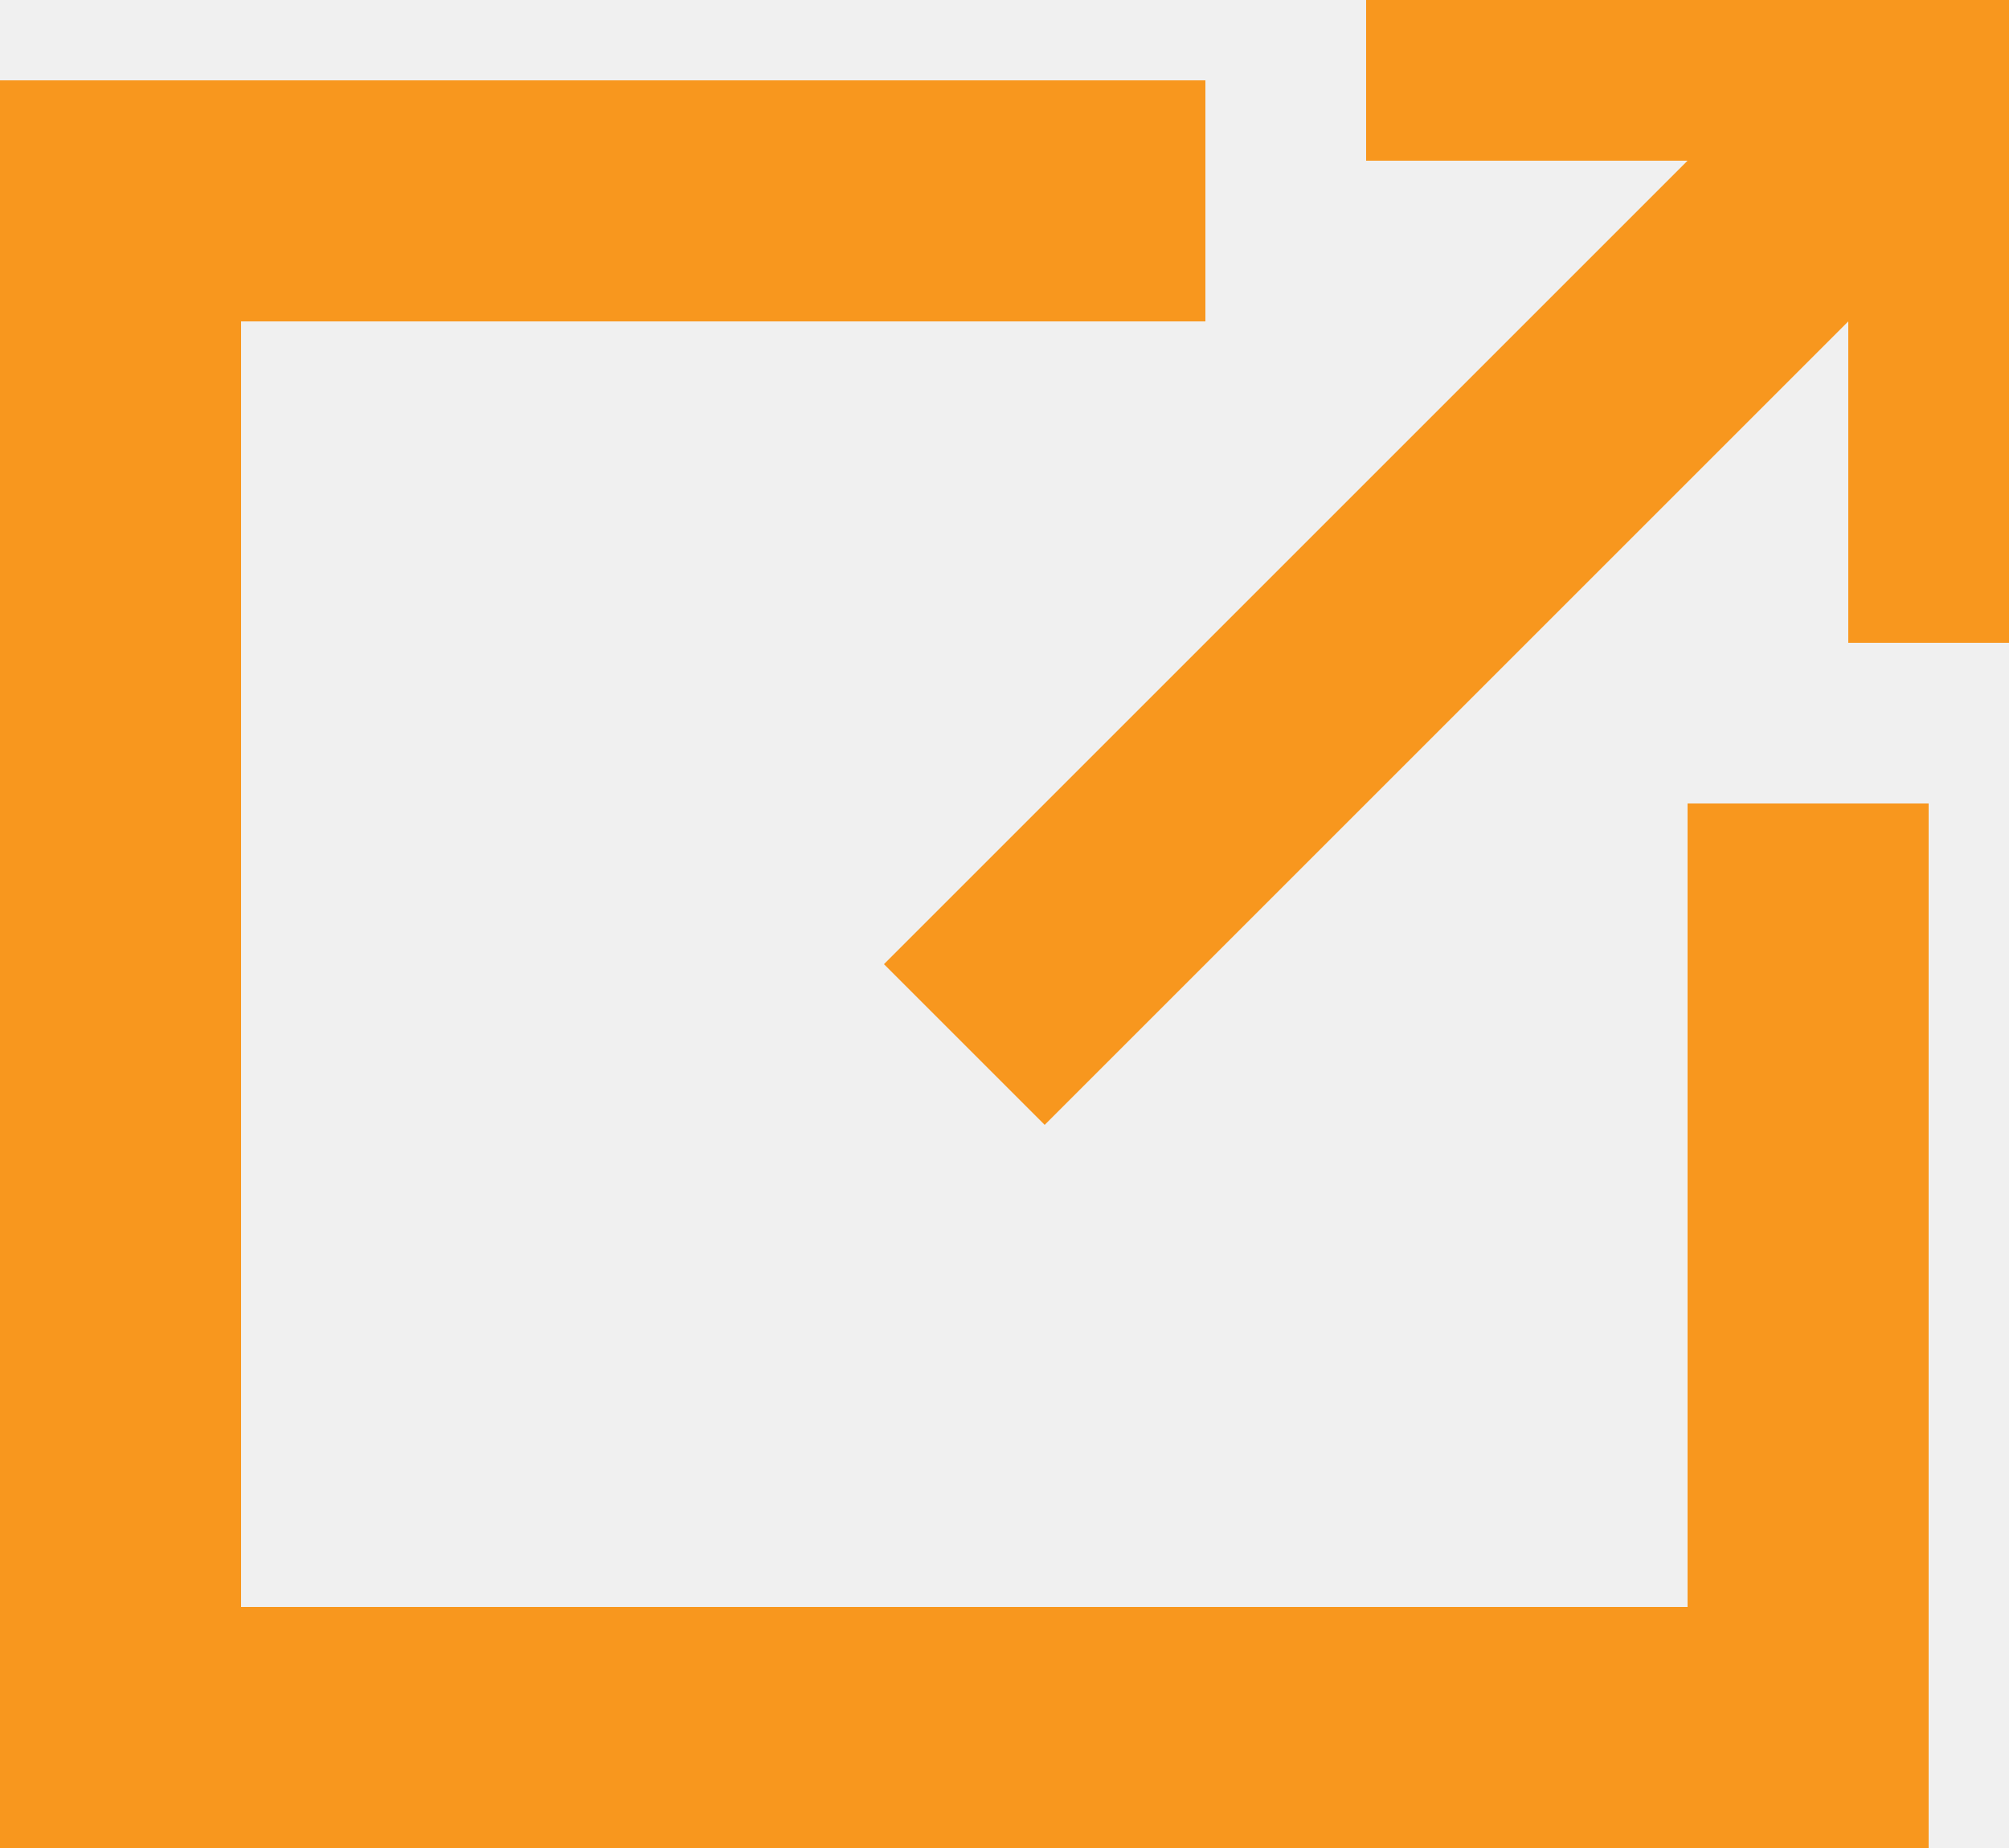
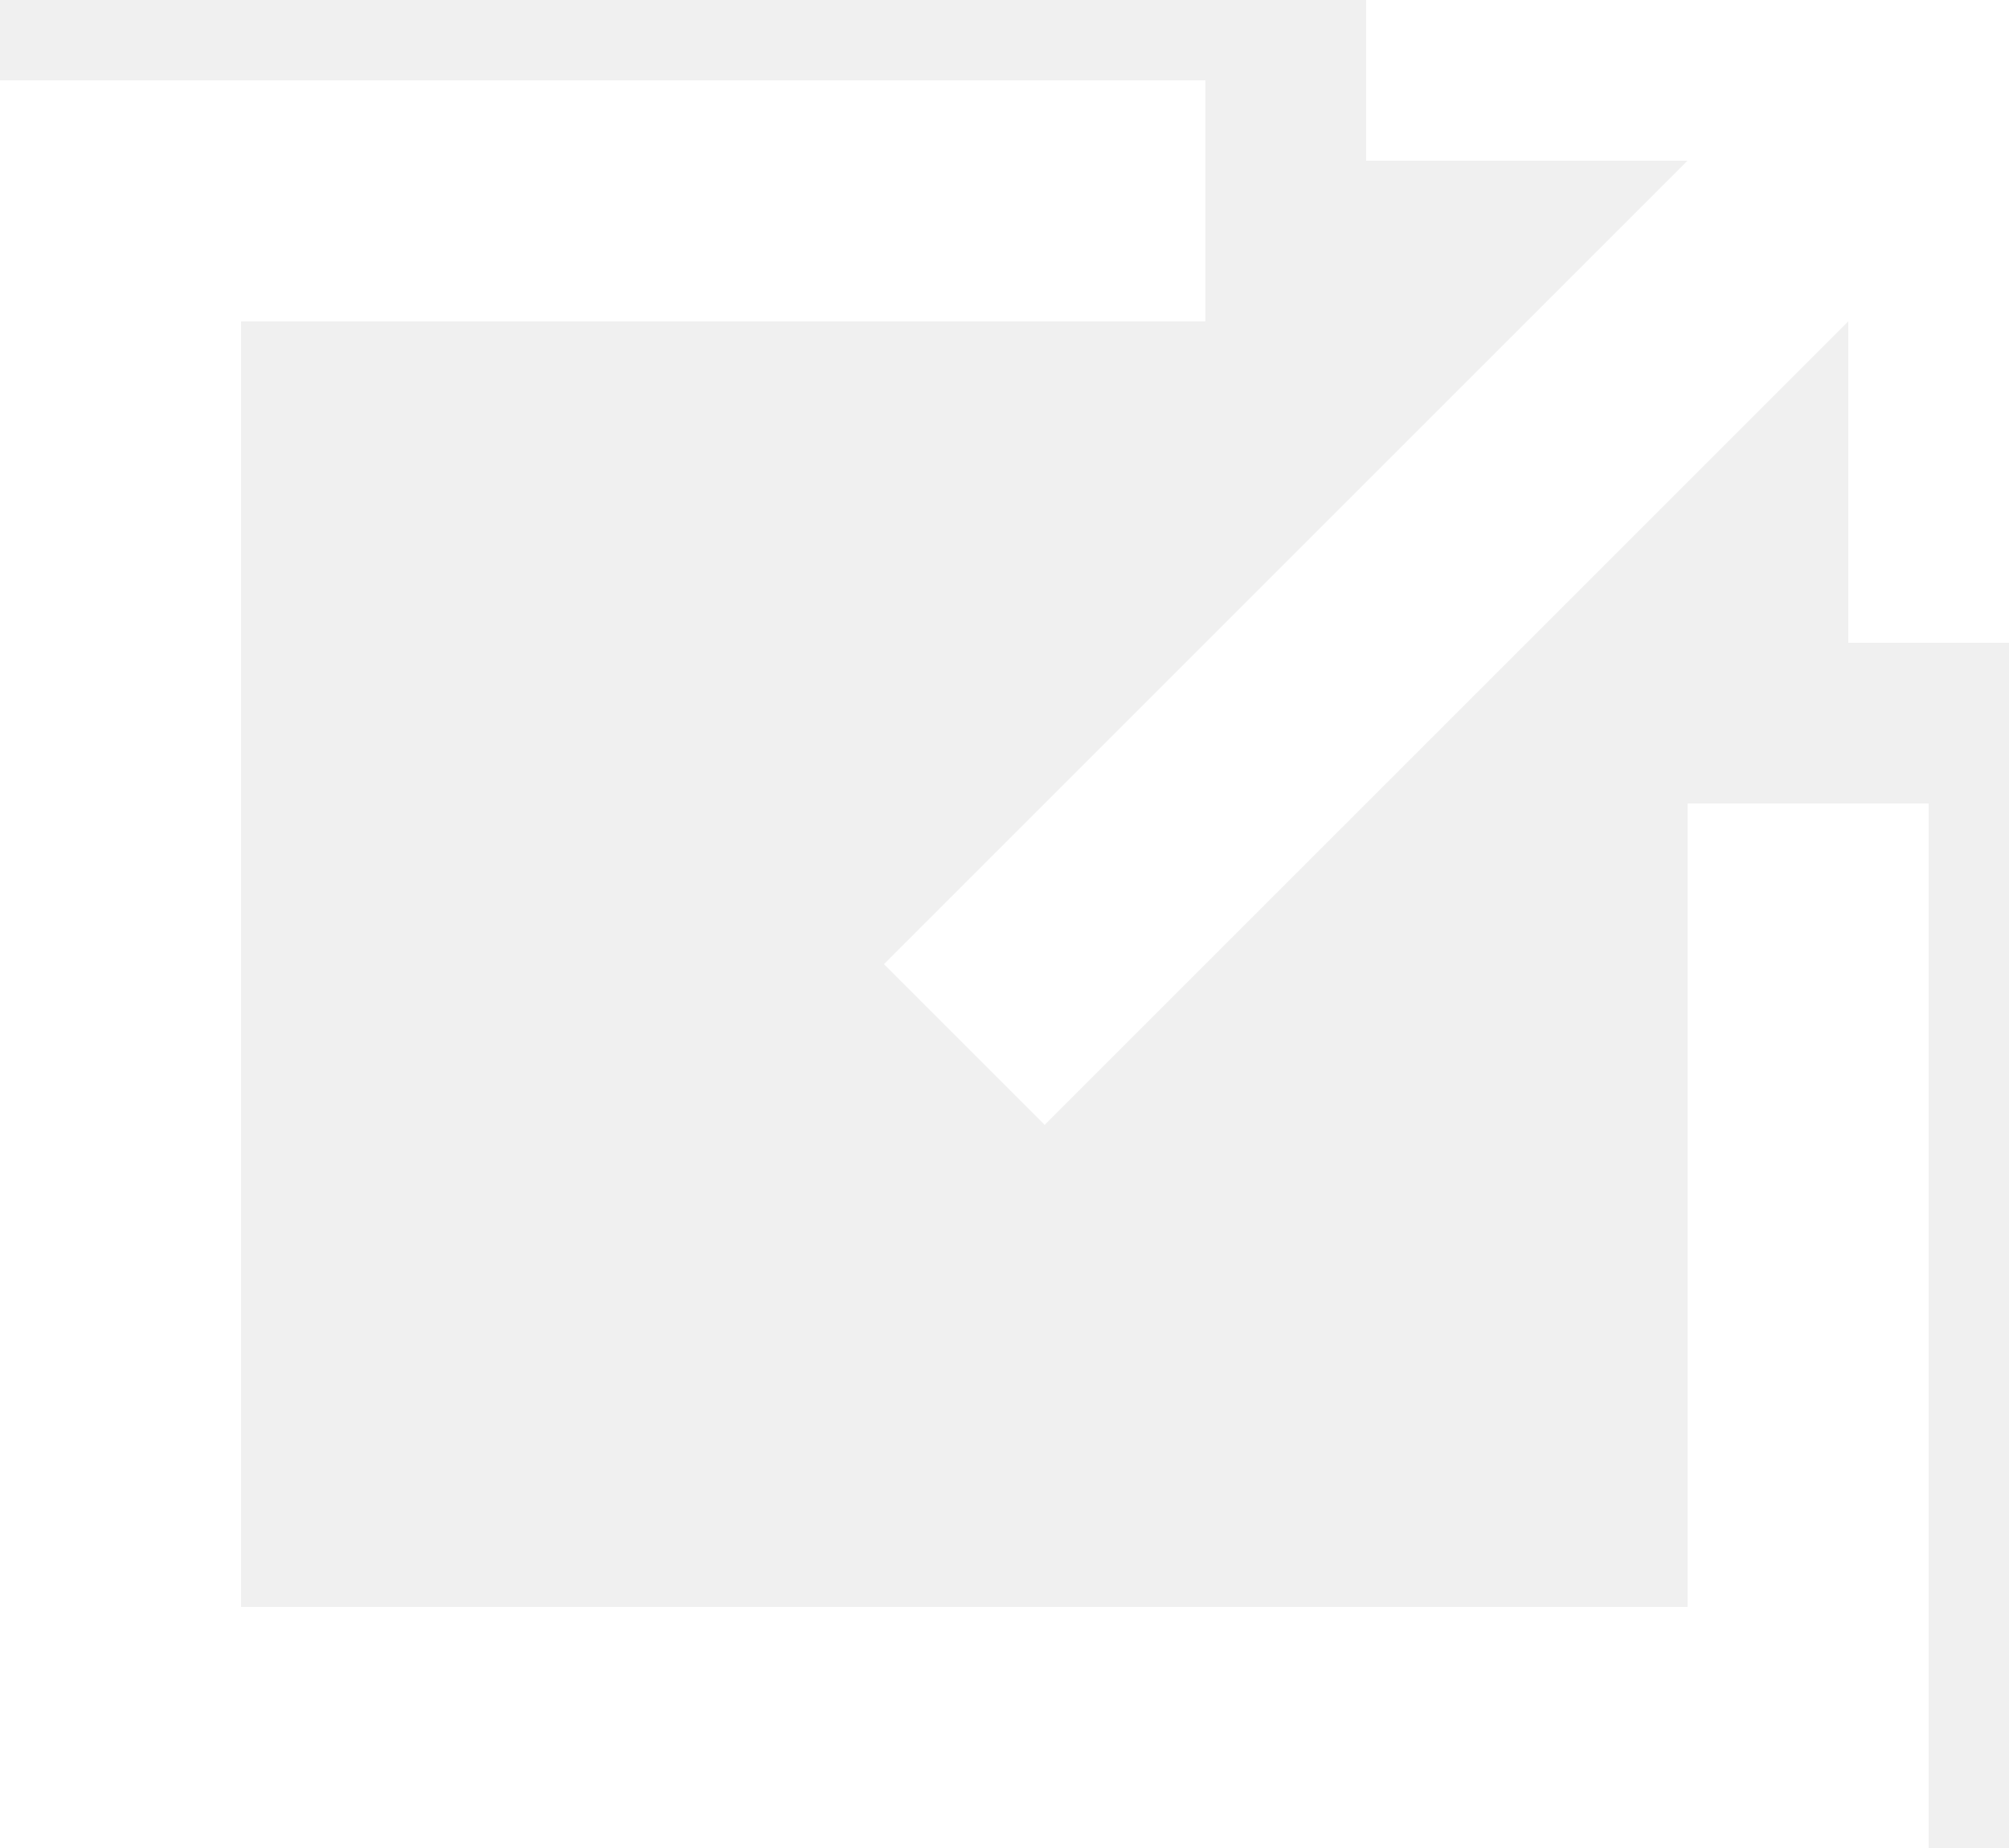
<svg xmlns="http://www.w3.org/2000/svg" width="25" height="23" viewBox="0 0 25 23" fill="none">
-   <path d="M15 4V2V1H0V23H24V10H21V20H3V4H15Z" fill="#F8971E" />
-   <path d="M17 1V0H25V8H23V4L13 14L11 12L21 2H17V1Z" fill="#F8971E" />
+   <path d="M15 4V2V1H0V23H24V10H21V20H3V4H15Z" fill="white" />
+   <path d="M17 1V0H25V8H23V4L13 14L11 12L21 2H17V1Z" fill="white" />
</svg>
